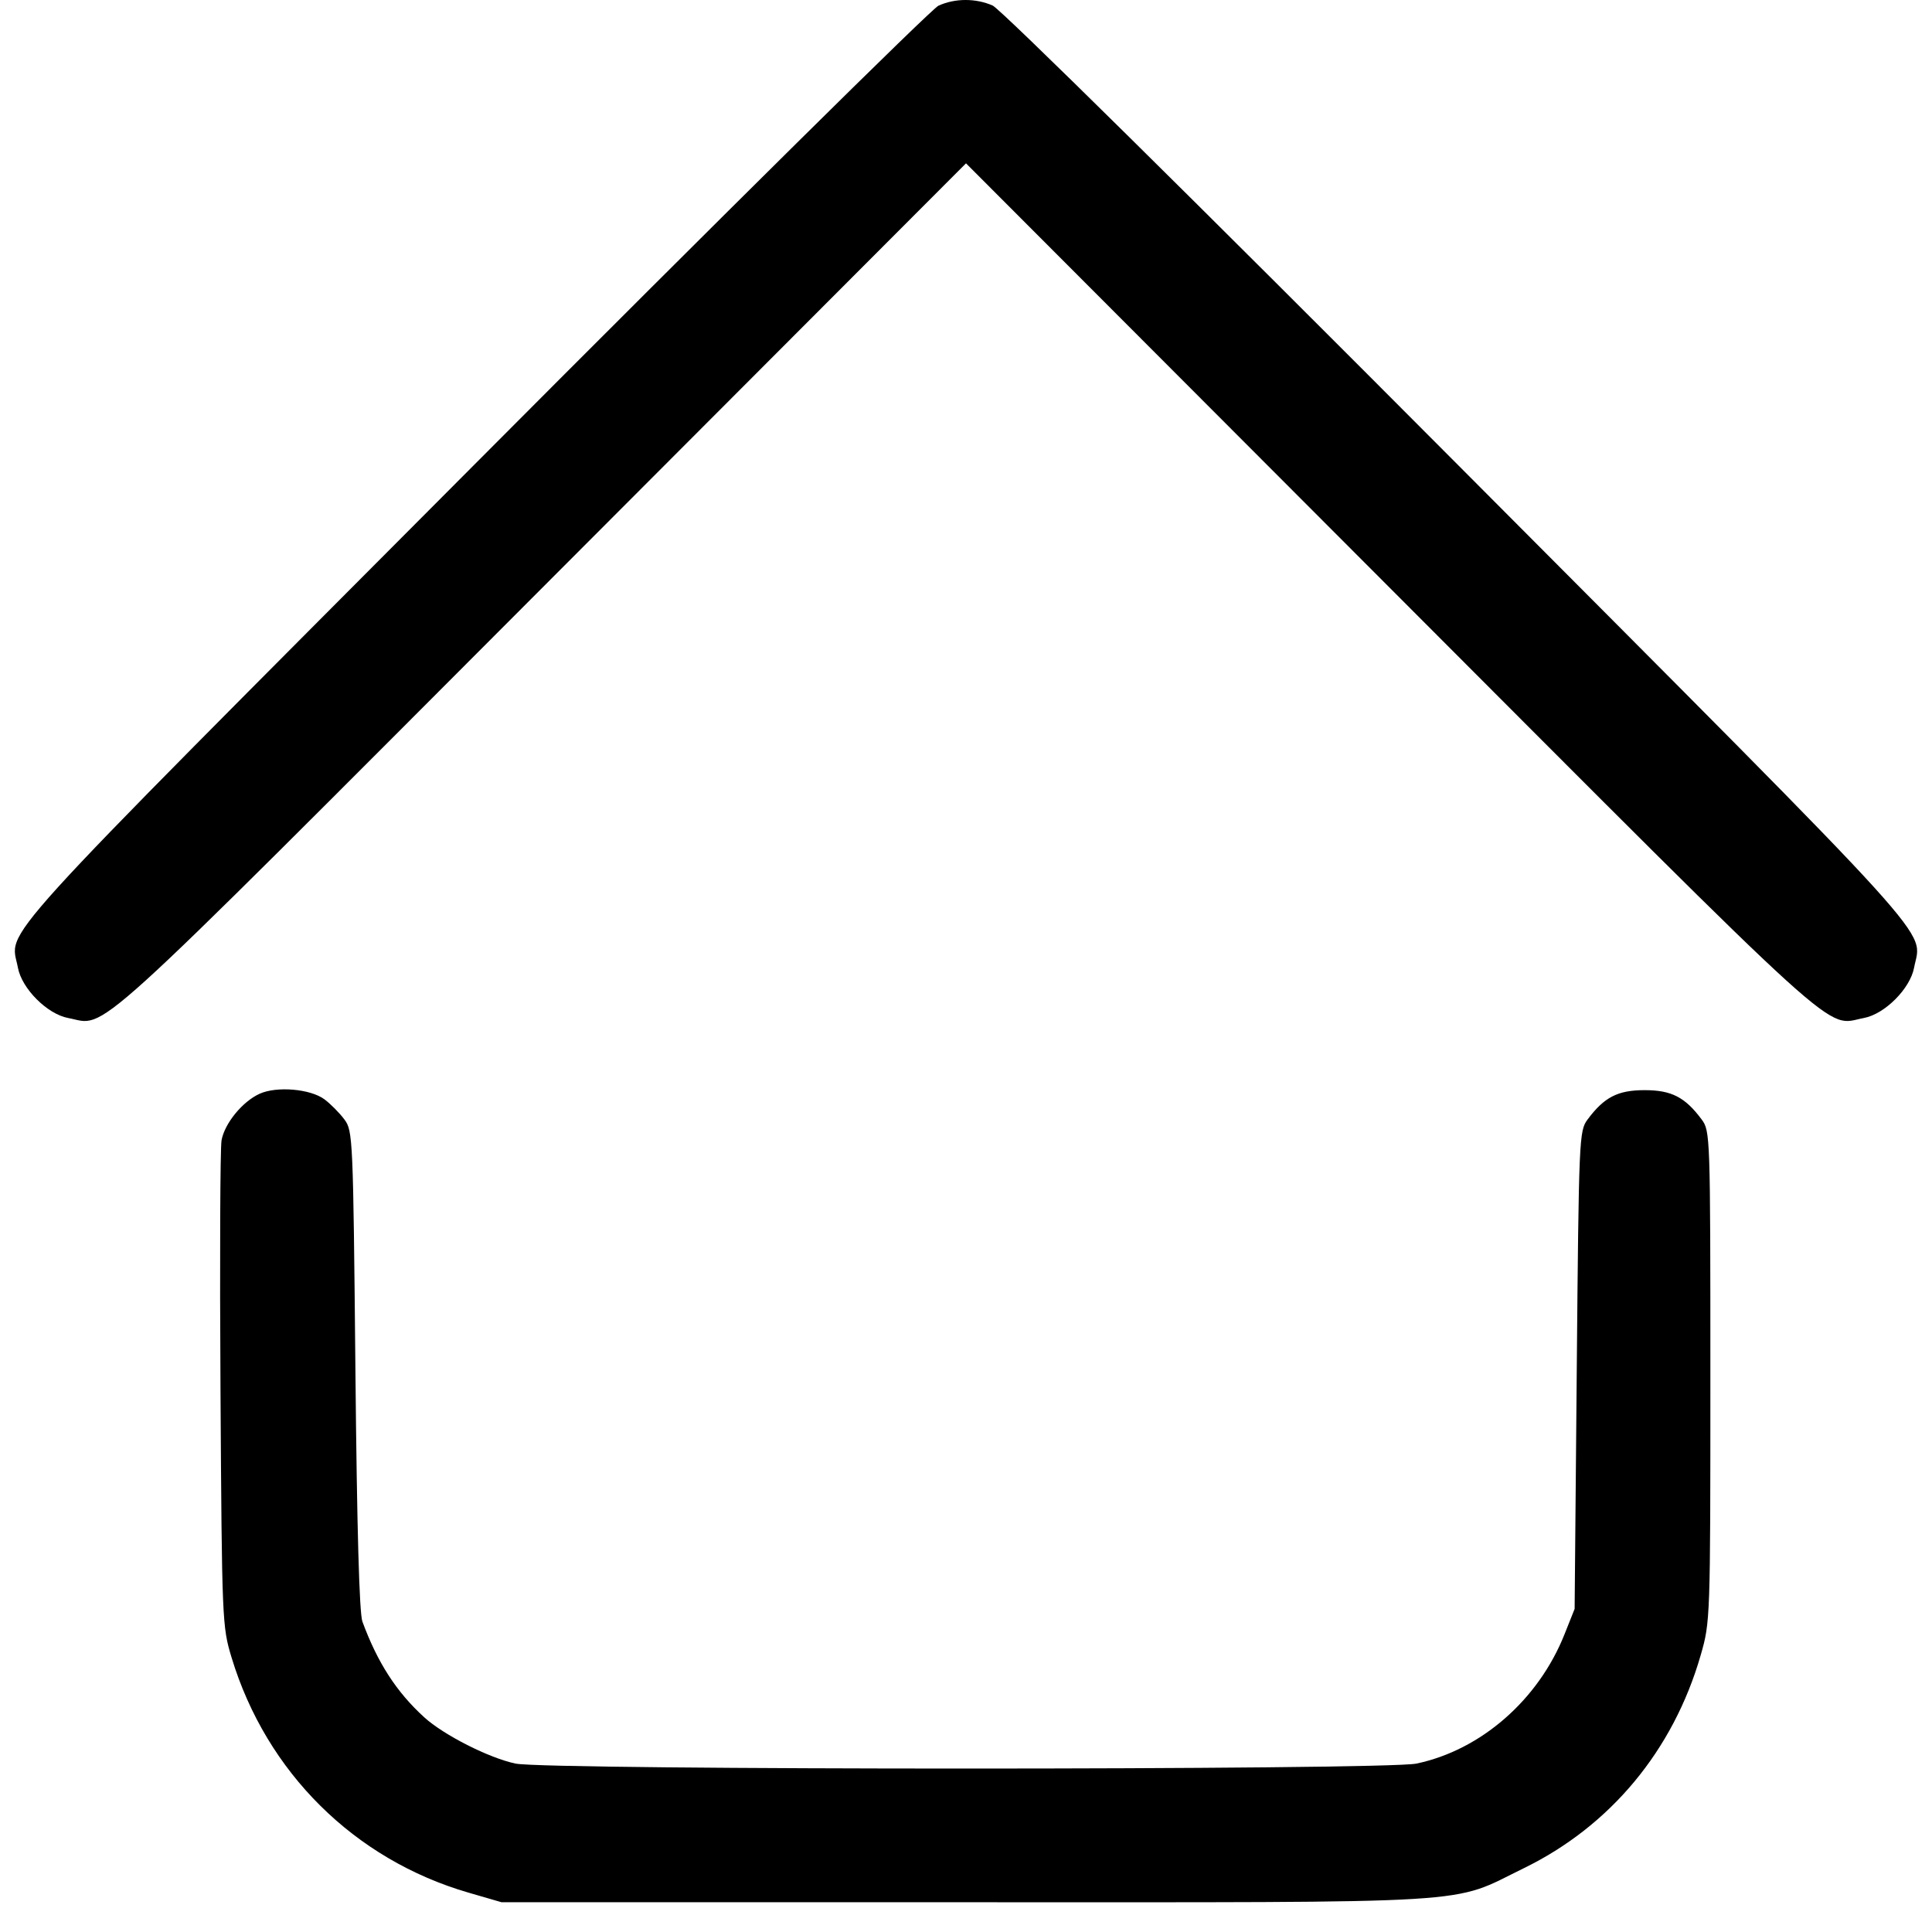
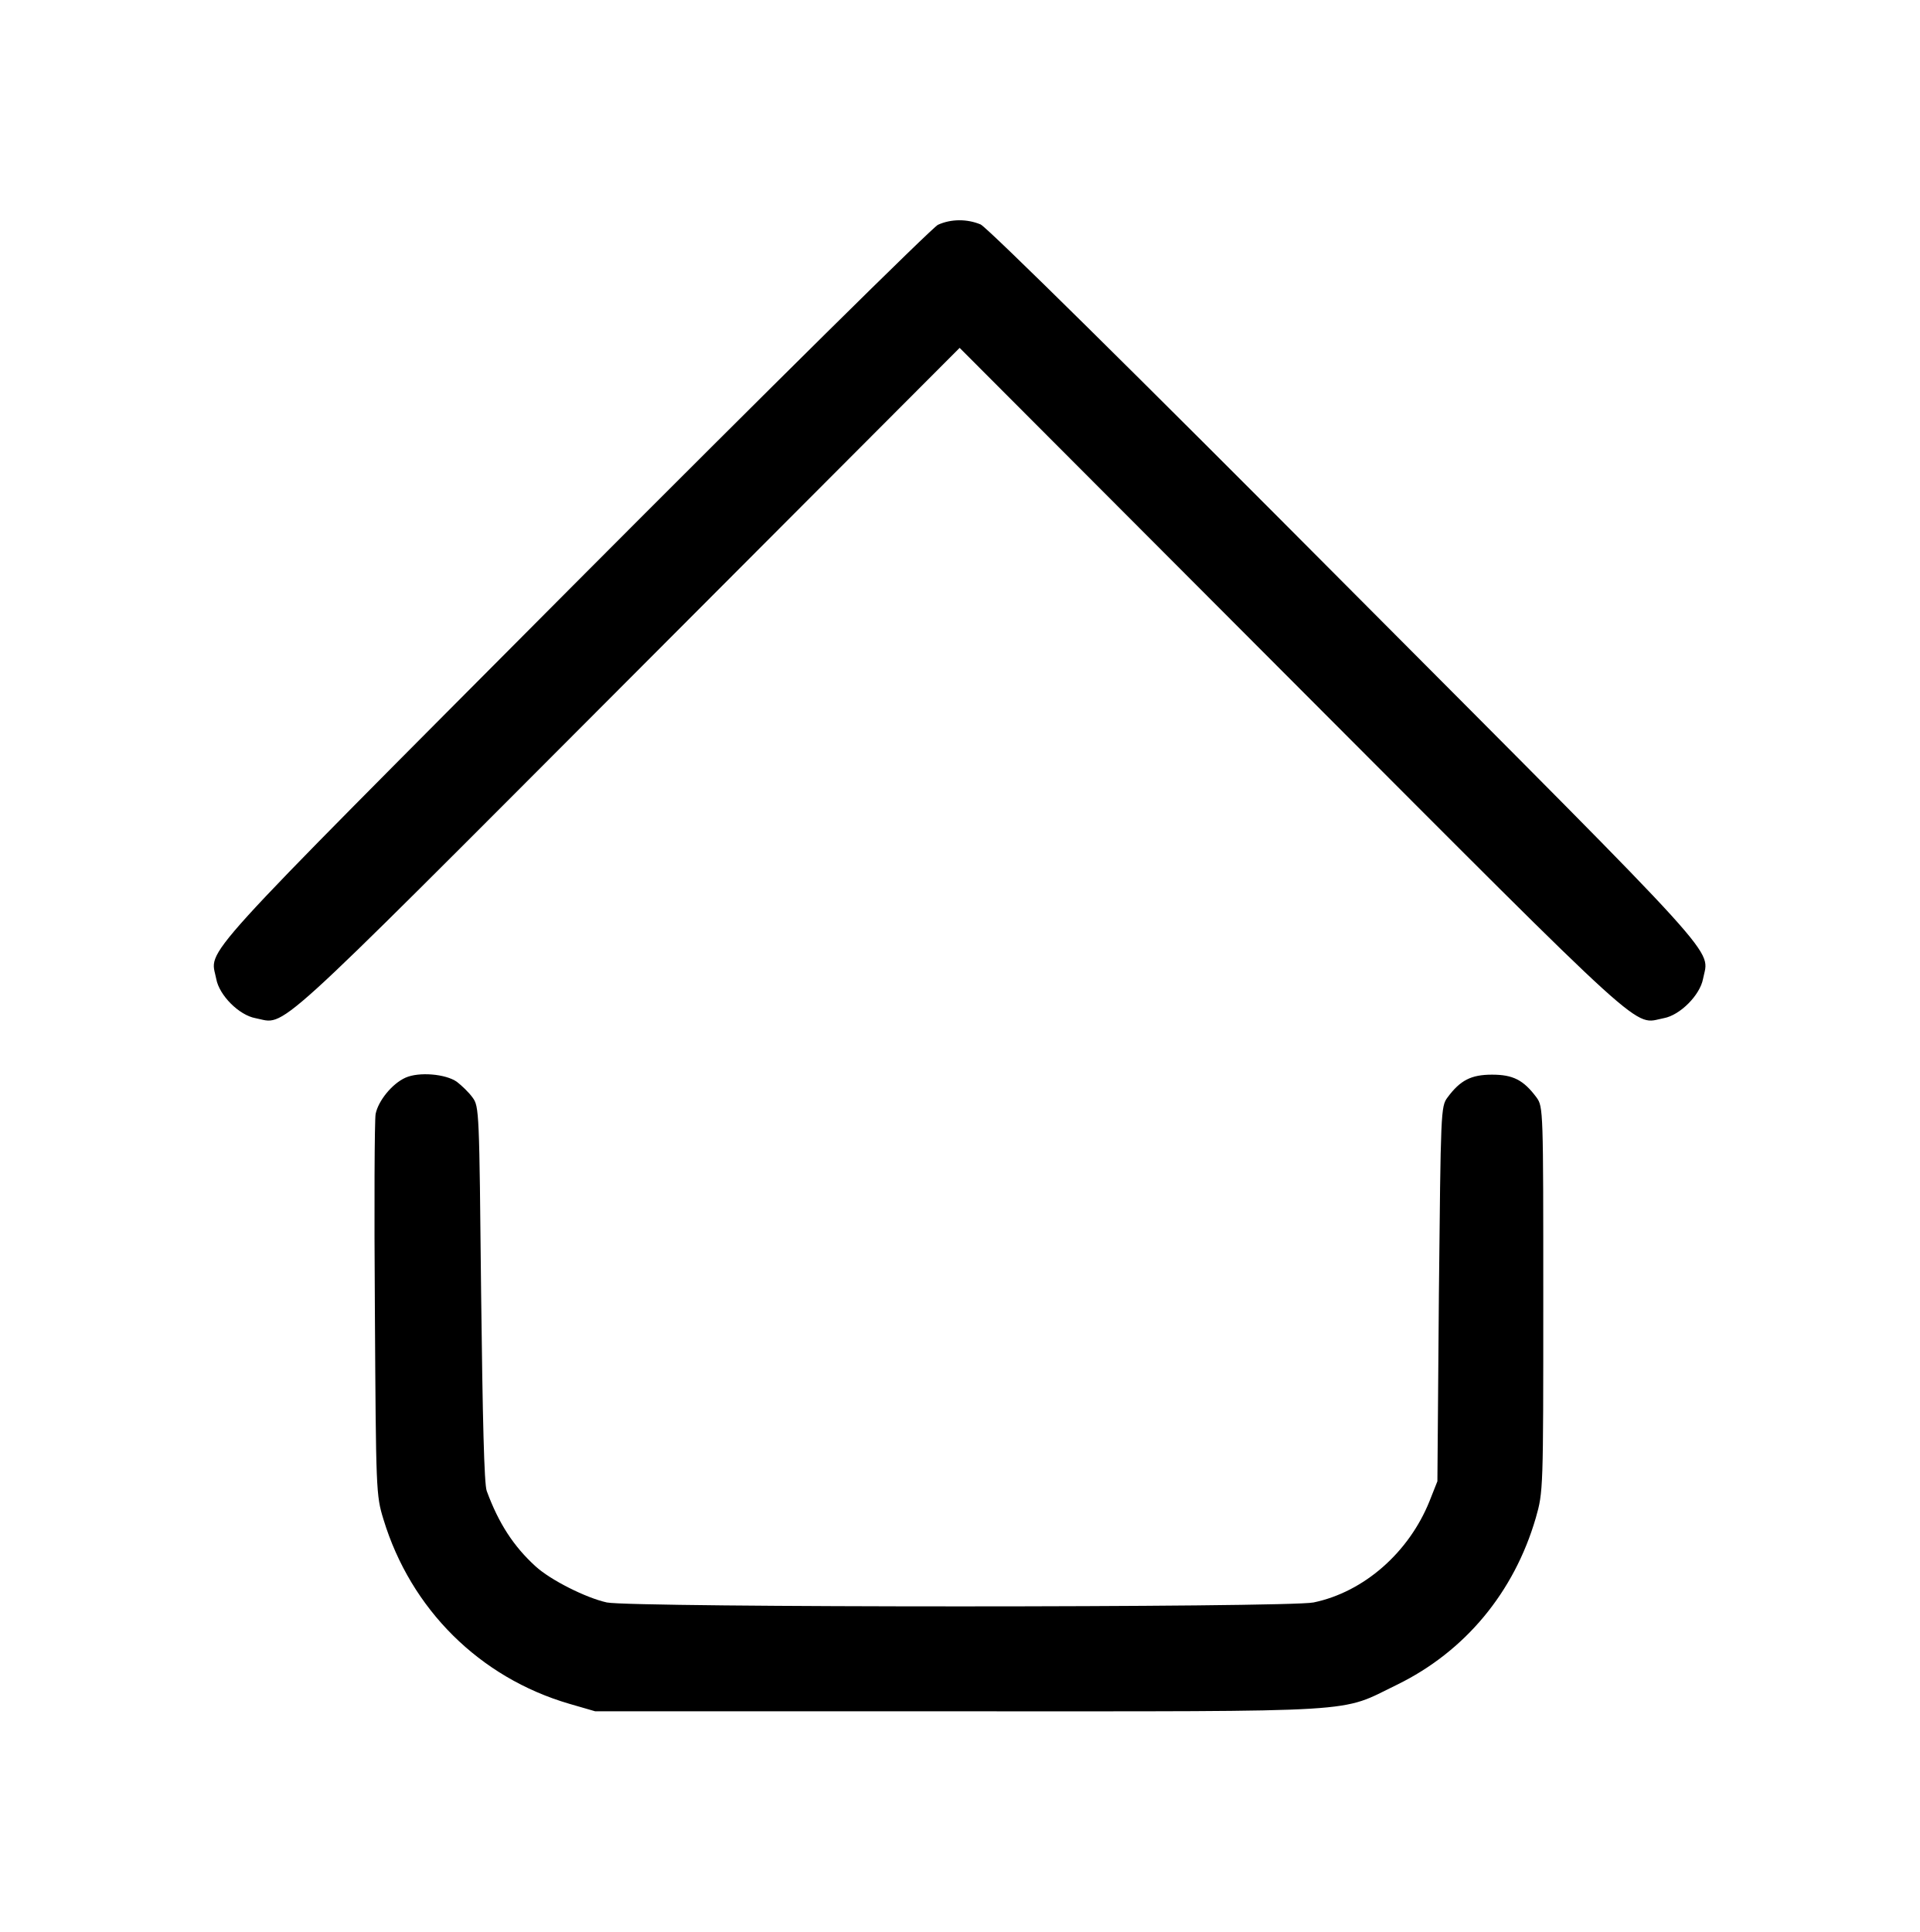
- <svg xmlns="http://www.w3.org/2000/svg" width="520" height="520" viewBox="0 0 520 520" fill="none">
-   <path d="M252.58 1.534C250.696 2.391 194.349 58.116 127.364 125.367C-5.071 258.326 2.8 249.651 4.822 260.46C5.876 266.092 12.705 272.938 18.324 273.994C29.091 276.02 21.129 283.24 145.555 158.601L260 43.96L374.445 158.601C498.871 283.24 490.909 276.02 501.676 273.994C507.295 272.938 514.124 266.092 515.178 260.46C517.201 249.651 525.071 258.326 392.636 125.366C321.314 53.758 269.323 2.425 267.171 1.488C262.585 -0.512 257.038 -0.495 252.58 1.534V1.534ZM69.868 294.39C65.254 296.49 60.475 302.326 59.633 306.896C59.258 308.923 59.129 339.162 59.346 374.094C59.732 436.333 59.792 437.778 62.338 446.158C71.713 477.01 95.368 500.477 126.092 509.404L134.996 511.99H260C401.012 511.99 389.97 512.663 410.119 502.838C433.439 491.466 450.334 471.134 457.724 445.552C460.329 436.535 460.349 435.934 460.349 370.46C460.349 305.582 460.309 304.403 457.995 301.296C453.524 295.291 449.874 293.416 442.655 293.416C435.436 293.416 431.788 295.289 427.314 301.294C425.018 304.373 424.945 306.055 424.387 368.741L423.814 433.029L421.08 439.895C414.057 457.527 398.587 471.031 381.238 474.672C372.75 476.454 147.25 476.454 138.762 474.672C131.639 473.178 119.405 466.974 114.177 462.206C106.703 455.391 101.616 447.517 97.545 436.462C96.704 434.182 96.072 411.431 95.66 368.741C95.056 306.093 94.98 304.371 92.686 301.294C91.391 299.557 88.99 297.13 87.349 295.902C83.57 293.074 74.489 292.289 69.868 294.39" fill="black" />
+ <svg xmlns="http://www.w3.org/2000/svg" version="1.1" id="Layer_1" x="0px" y="0px" viewBox="0 0 513 516.5" style="enable-background:new 0 0 513 516.5;" xml:space="preserve">
+   <g>
+     <path d="M250.7,60.1c-1.5,0.7-45.4,44.1-97.5,96.4c-103.1,103.6-97,96.8-95.4,105.2c0.8,4.4,6.1,9.7,10.5,10.5   c8.4,1.6,2.2,7.2,99.1-89.9l89.1-89.3l89.1,89.3c96.9,97.1,90.7,91.5,99.1,89.9c4.4-0.8,9.7-6.2,10.5-10.5   c1.6-8.4,7.7-1.7-95.4-105.2c-55.5-55.8-96-95.8-97.7-96.5C258.5,58.5,254.2,58.5,250.7,60.1L250.7,60.1z M108.4,288.1   c-3.6,1.6-7.3,6.2-8,9.7c-0.3,1.6-0.4,25.1-0.2,52.3c0.3,48.5,0.3,49.6,2.3,56.1c7.3,24,25.7,42.3,49.7,49.3l6.9,2h97.4   c109.8,0,101.2,0.5,116.9-7.1c18.2-8.9,31.3-24.7,37.1-44.6c2-7,2-7.5,2-58.5c0-50.5,0-51.4-1.8-53.9c-3.5-4.7-6.3-6.1-11.9-6.1   c-5.6,0-8.5,1.5-11.9,6.1c-1.8,2.4-1.8,3.7-2.3,52.5l-0.4,50.1l-2.1,5.3c-5.5,13.7-17.5,24.3-31,27.1c-6.6,1.4-182.2,1.4-188.9,0   c-5.5-1.2-15.1-6-19.1-9.7c-5.8-5.3-9.8-11.4-13-20.1c-0.7-1.8-1.1-19.5-1.5-52.7c-0.5-48.8-0.5-50.1-2.3-52.5   c-1-1.4-2.9-3.2-4.2-4.2C119.1,287.1,112,286.5,108.4,288.1" />
+   </g>
</svg>
